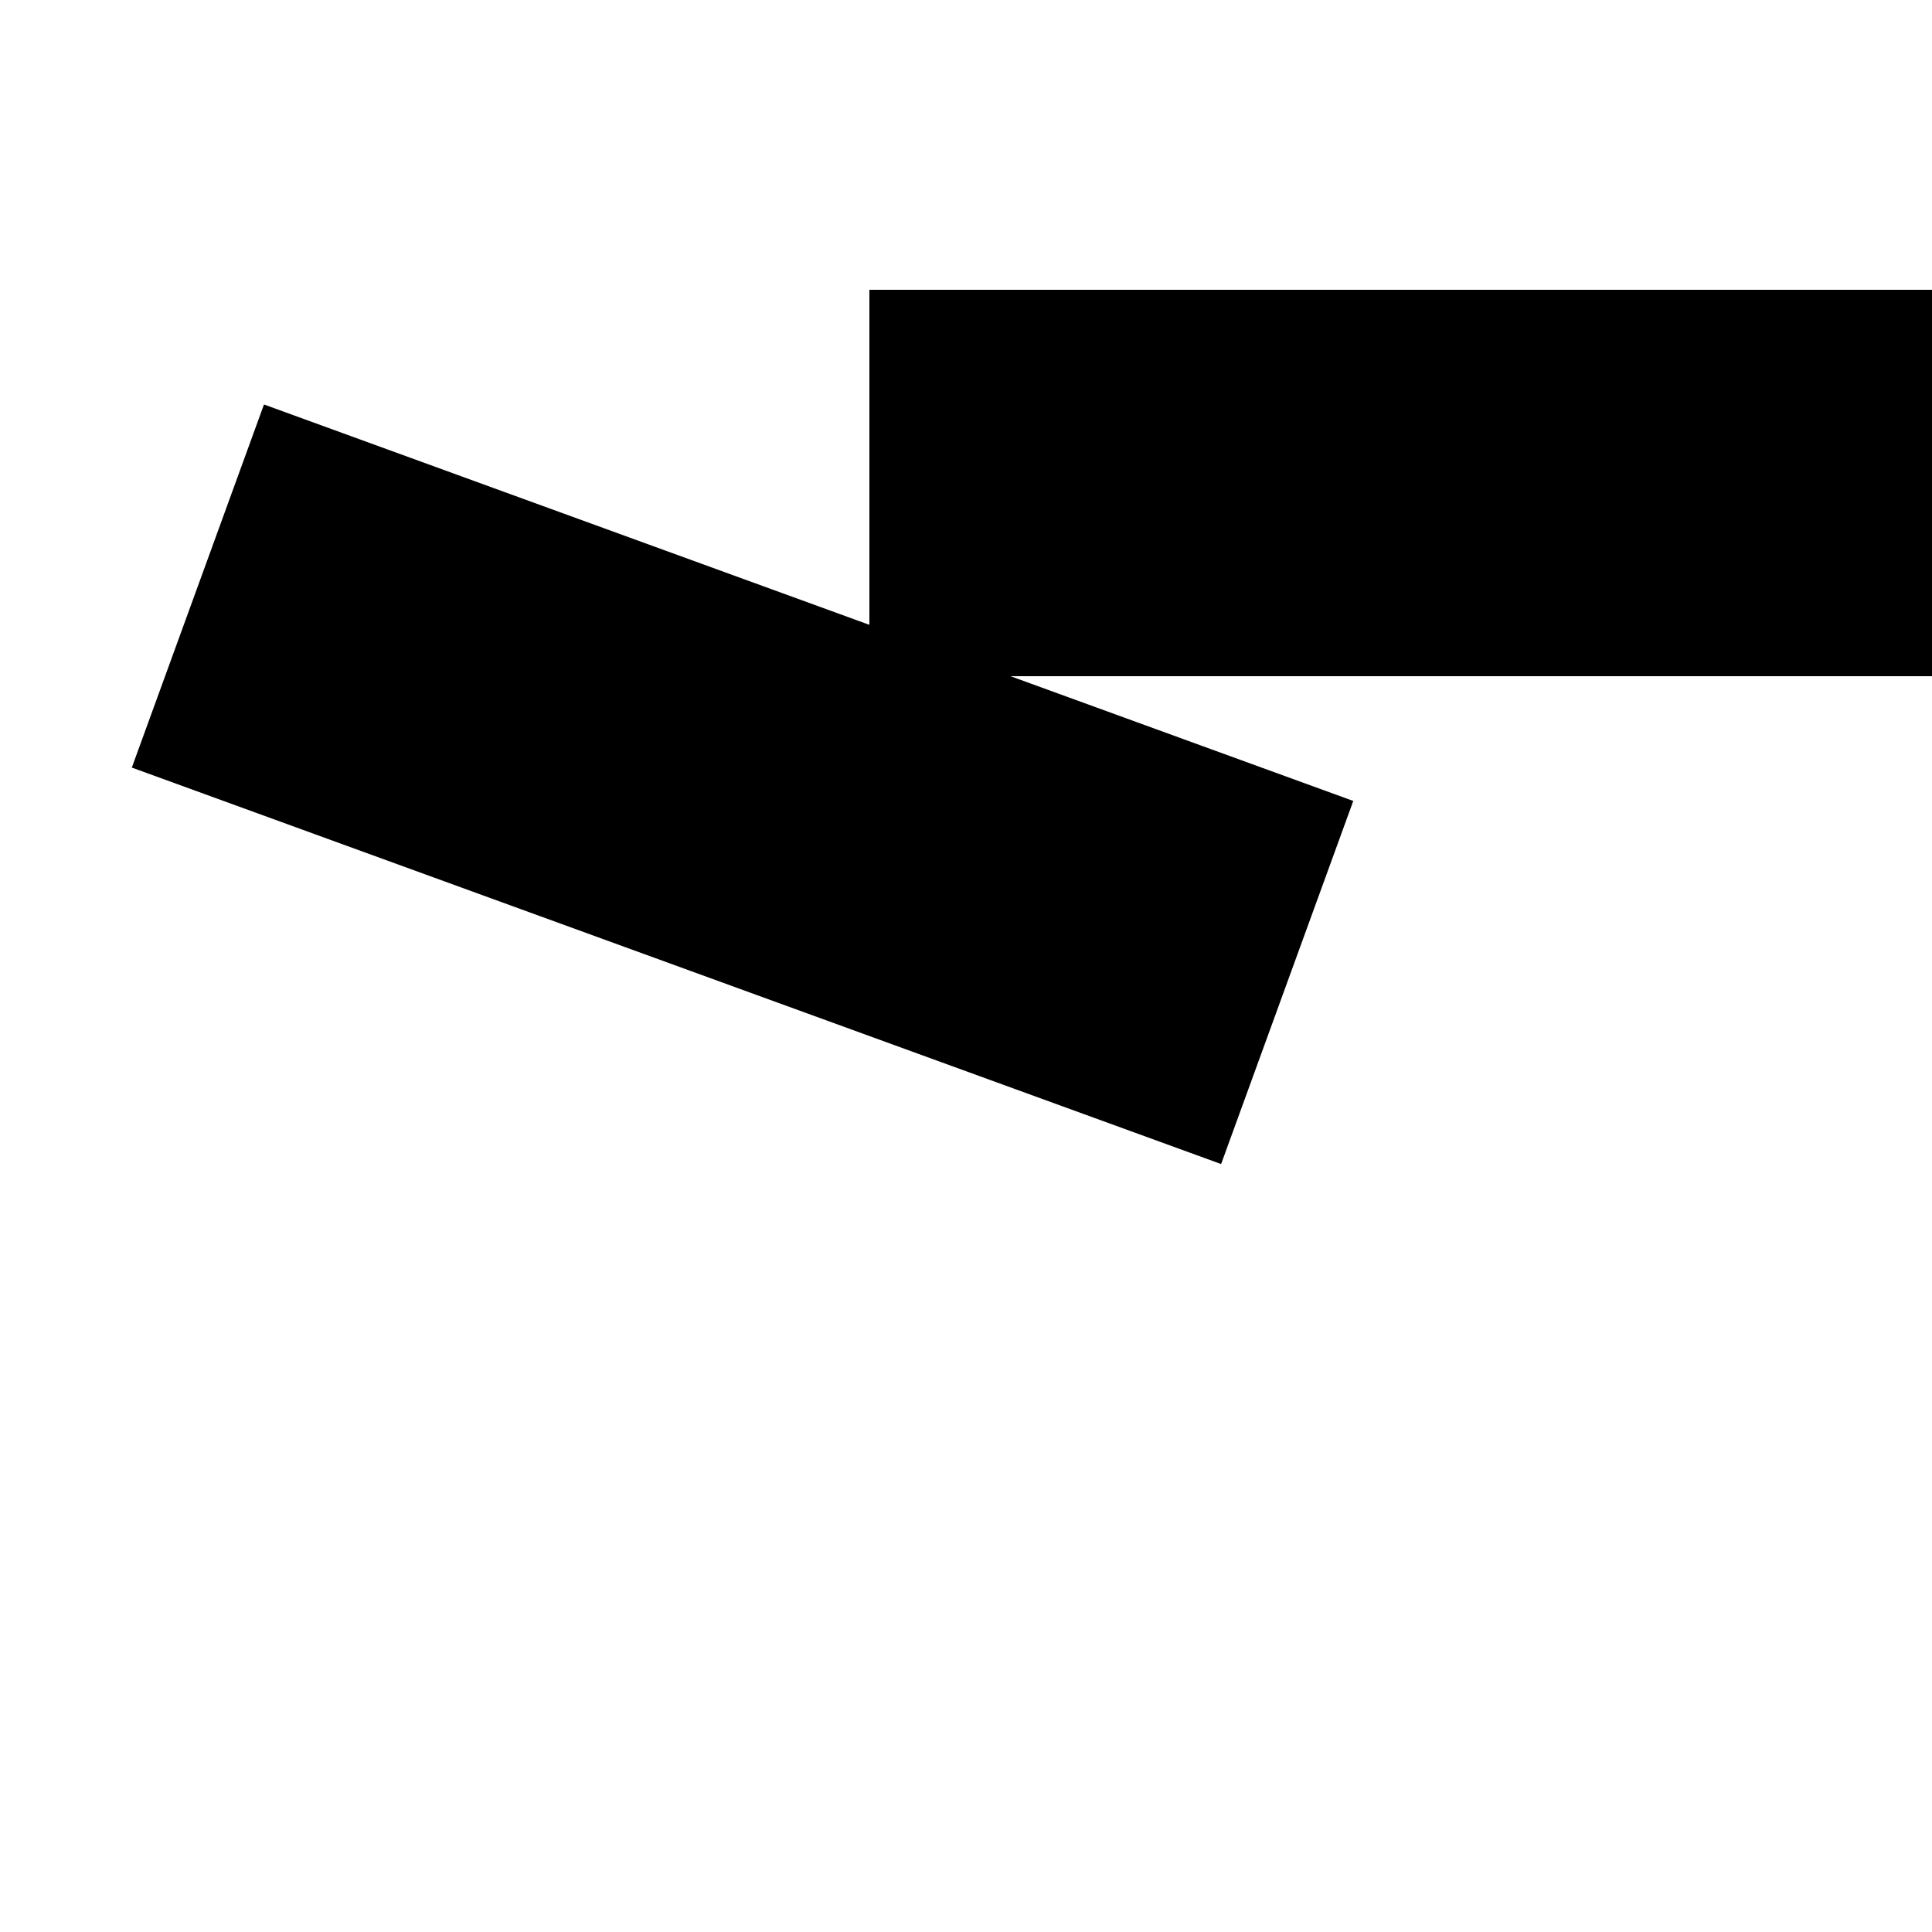
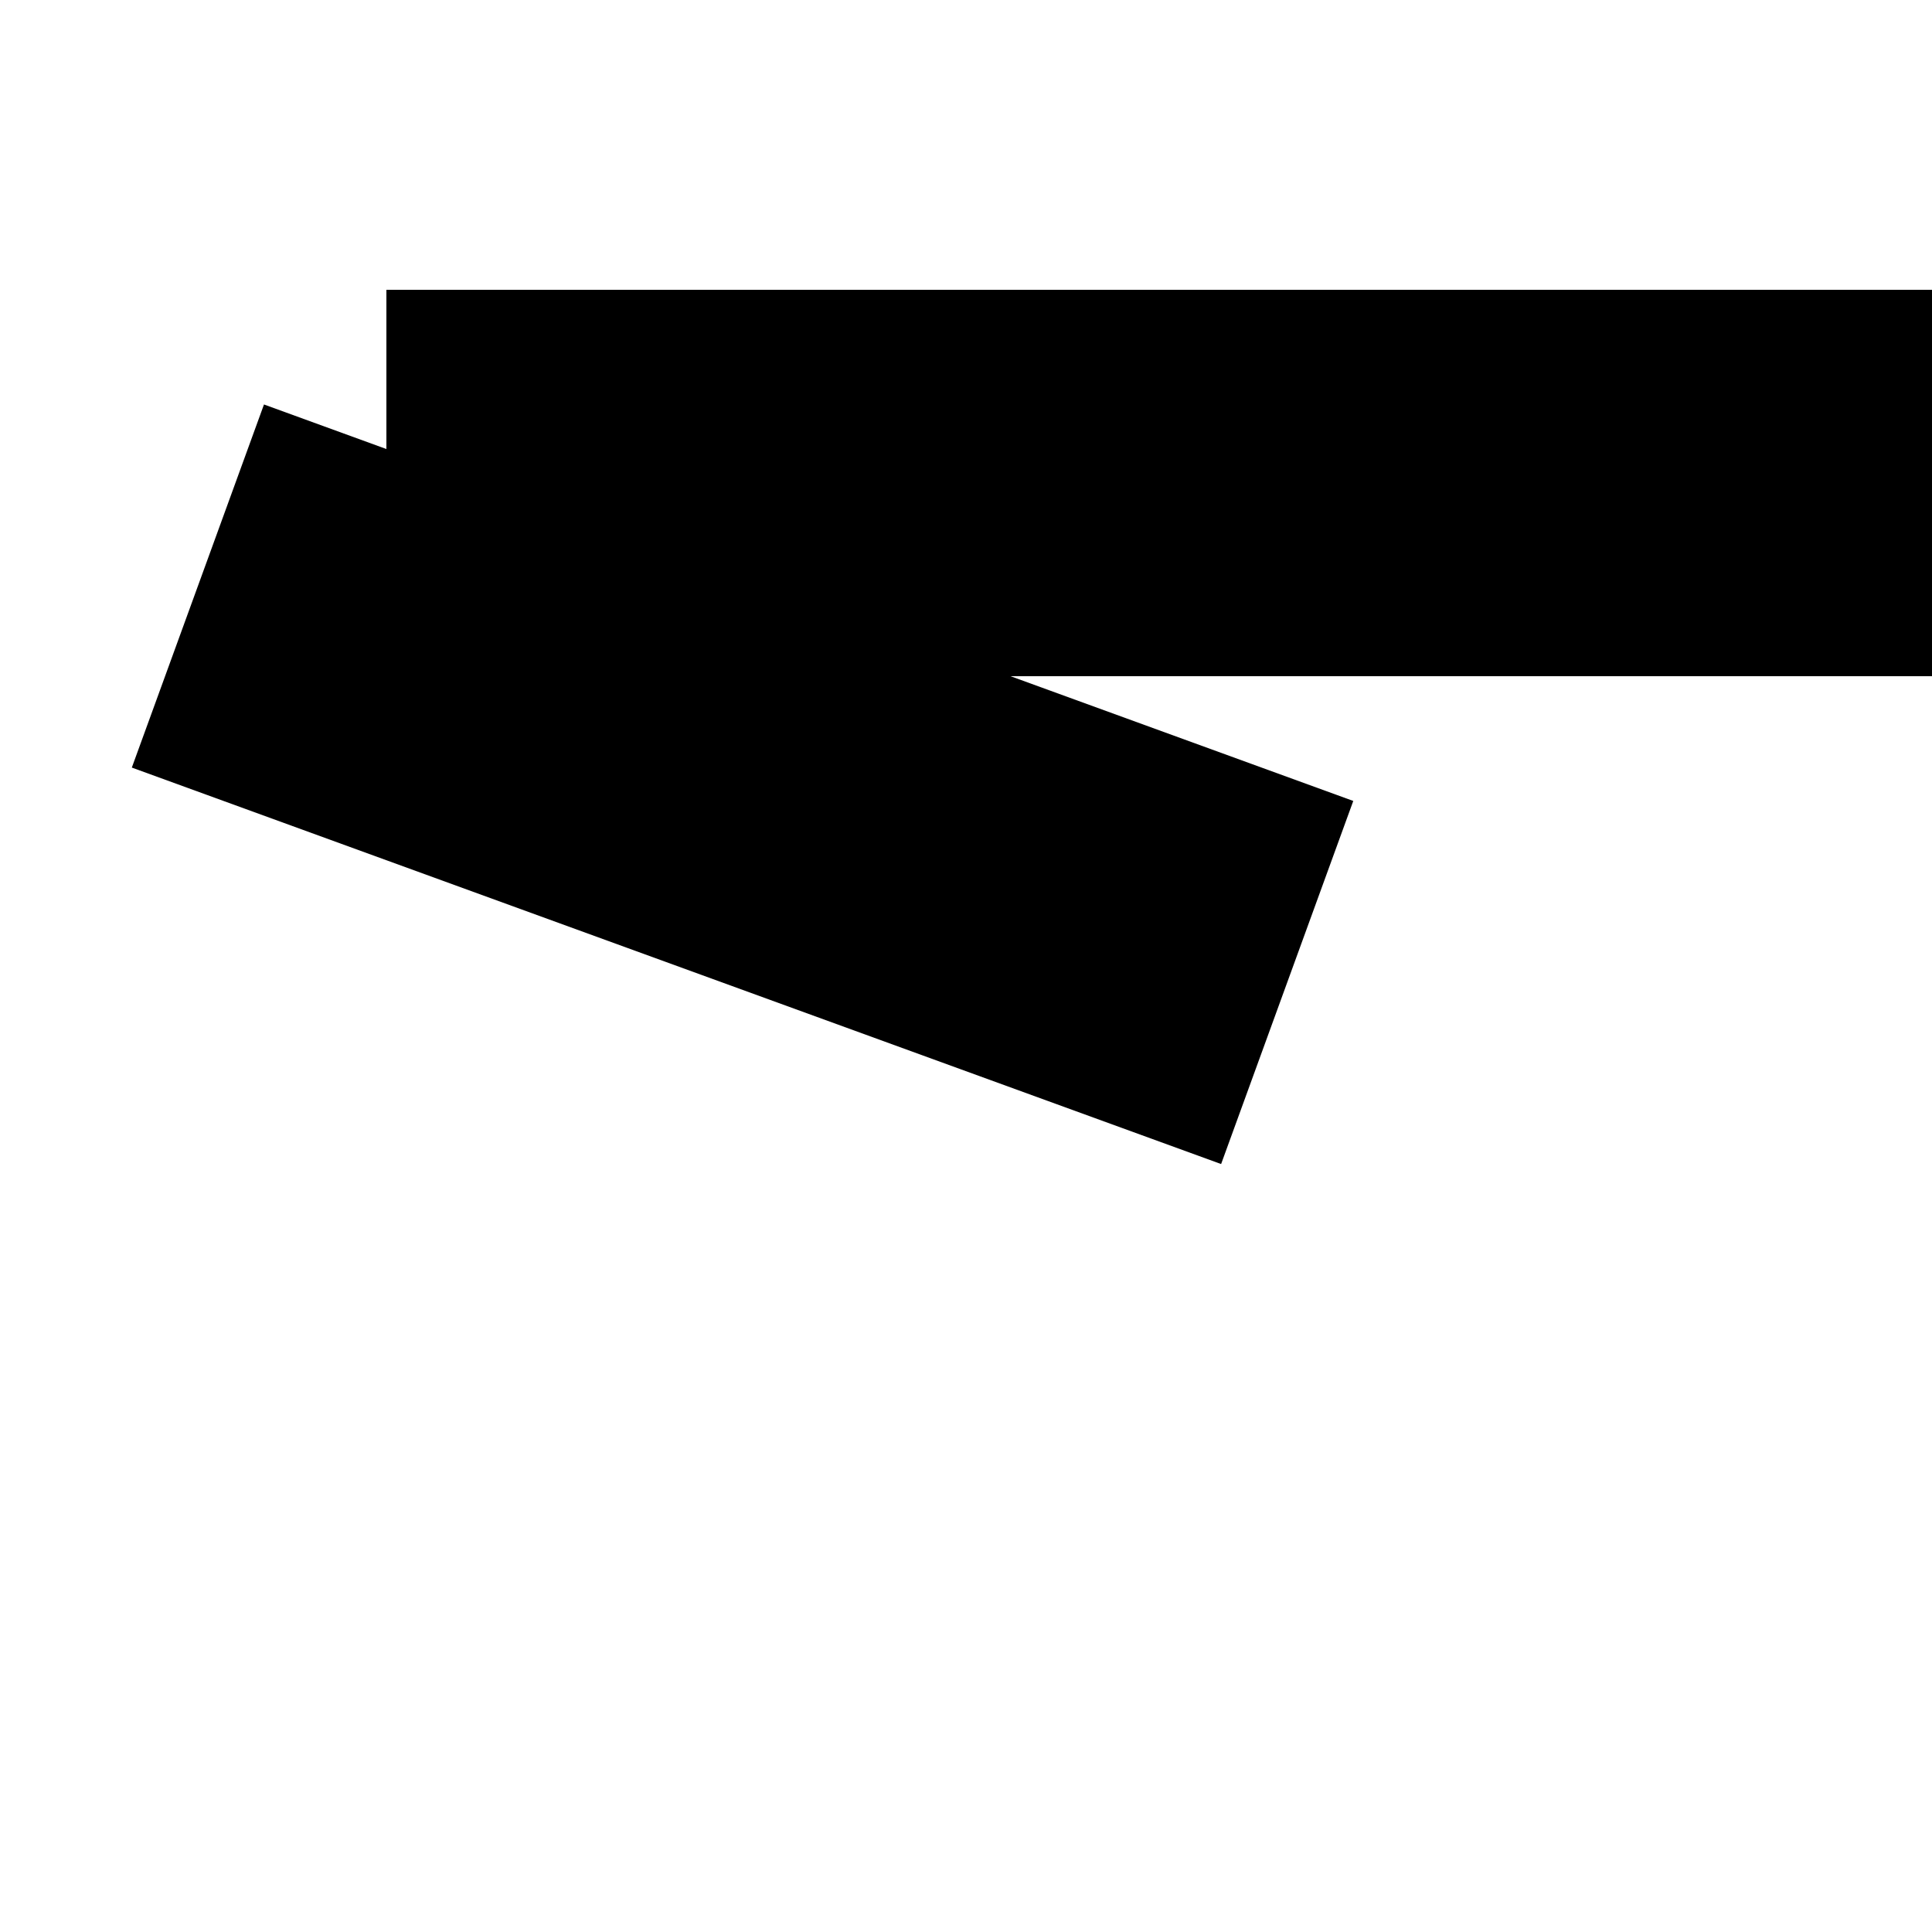
<svg xmlns="http://www.w3.org/2000/svg" xmlns:xlink="http://www.w3.org/1999/xlink" width="200" height="200">
  <defs>
    <rect id="therect" x="10" y="15" width="30" height="20" transform="scale(4, 2)" stroke-width="1" />
  </defs>
-   <use href="#therect" rx="4" ry="4" transform="rotate(20)" />
+   <use href="#therect" />
+   <use href="#therect" transform="rotate(20)" />
  <g transform="translate(50, 0)">
    <use xlink:href="#therect" />
  </g>
</svg>
